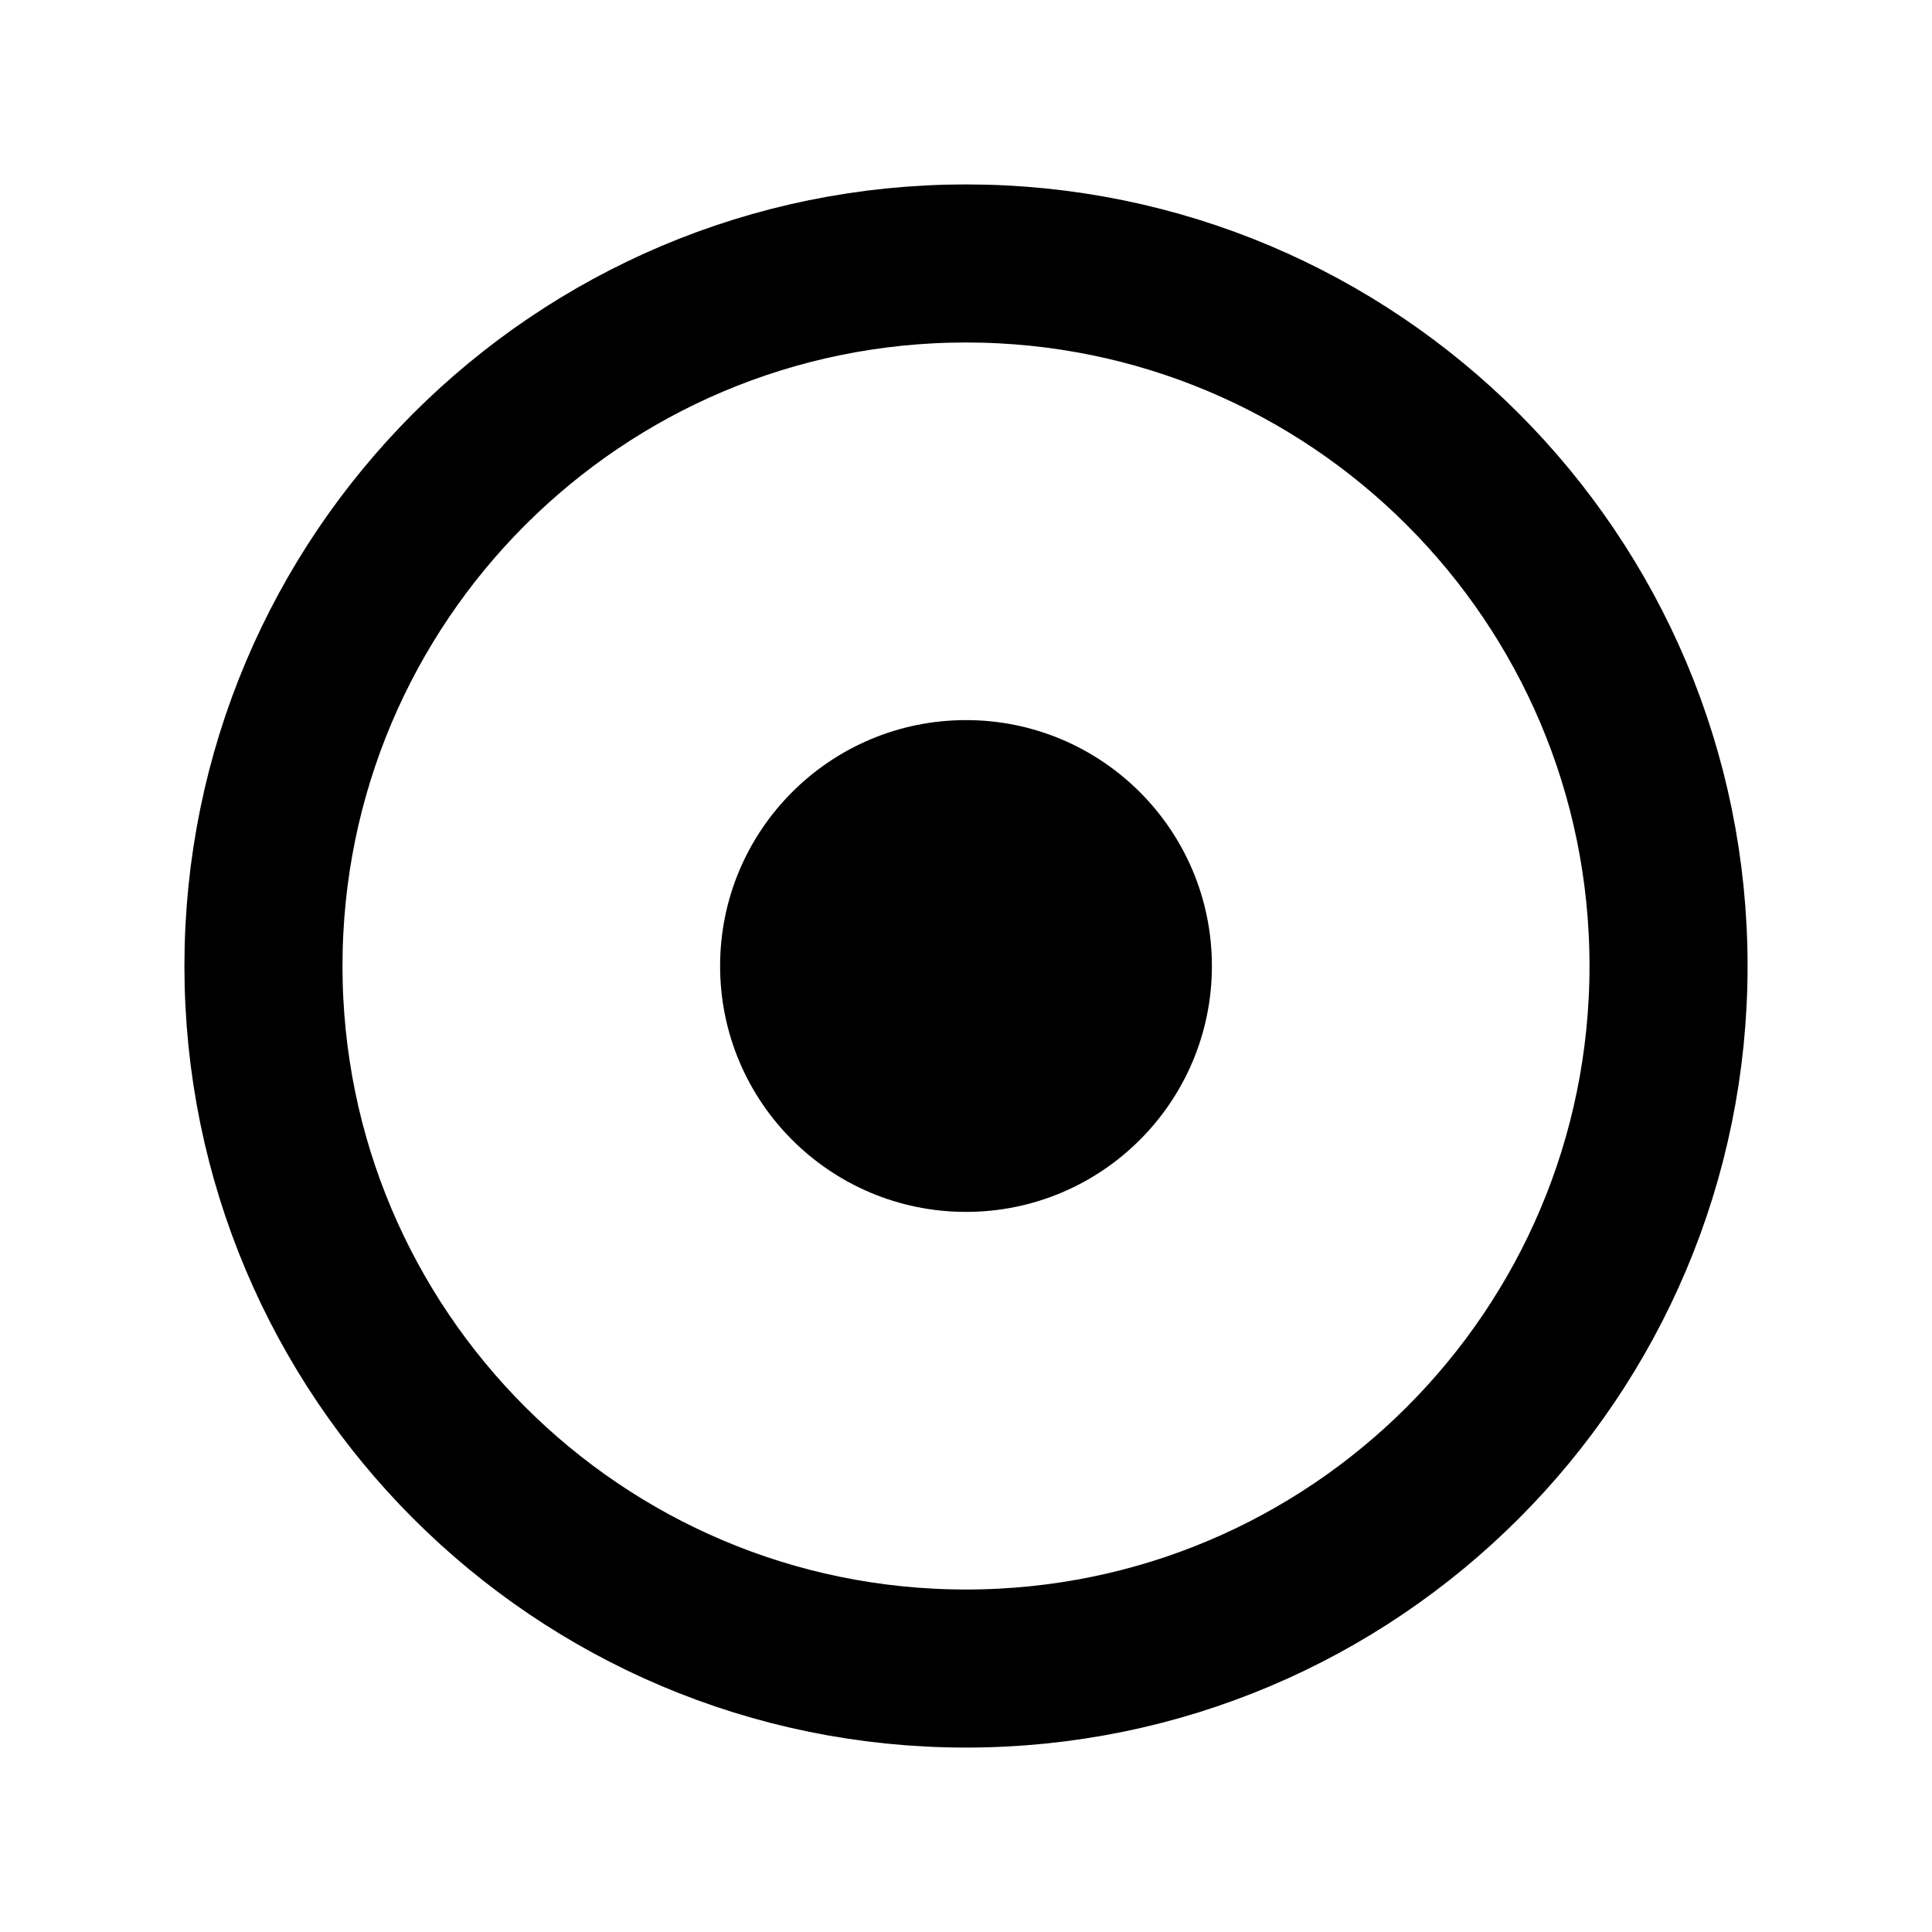
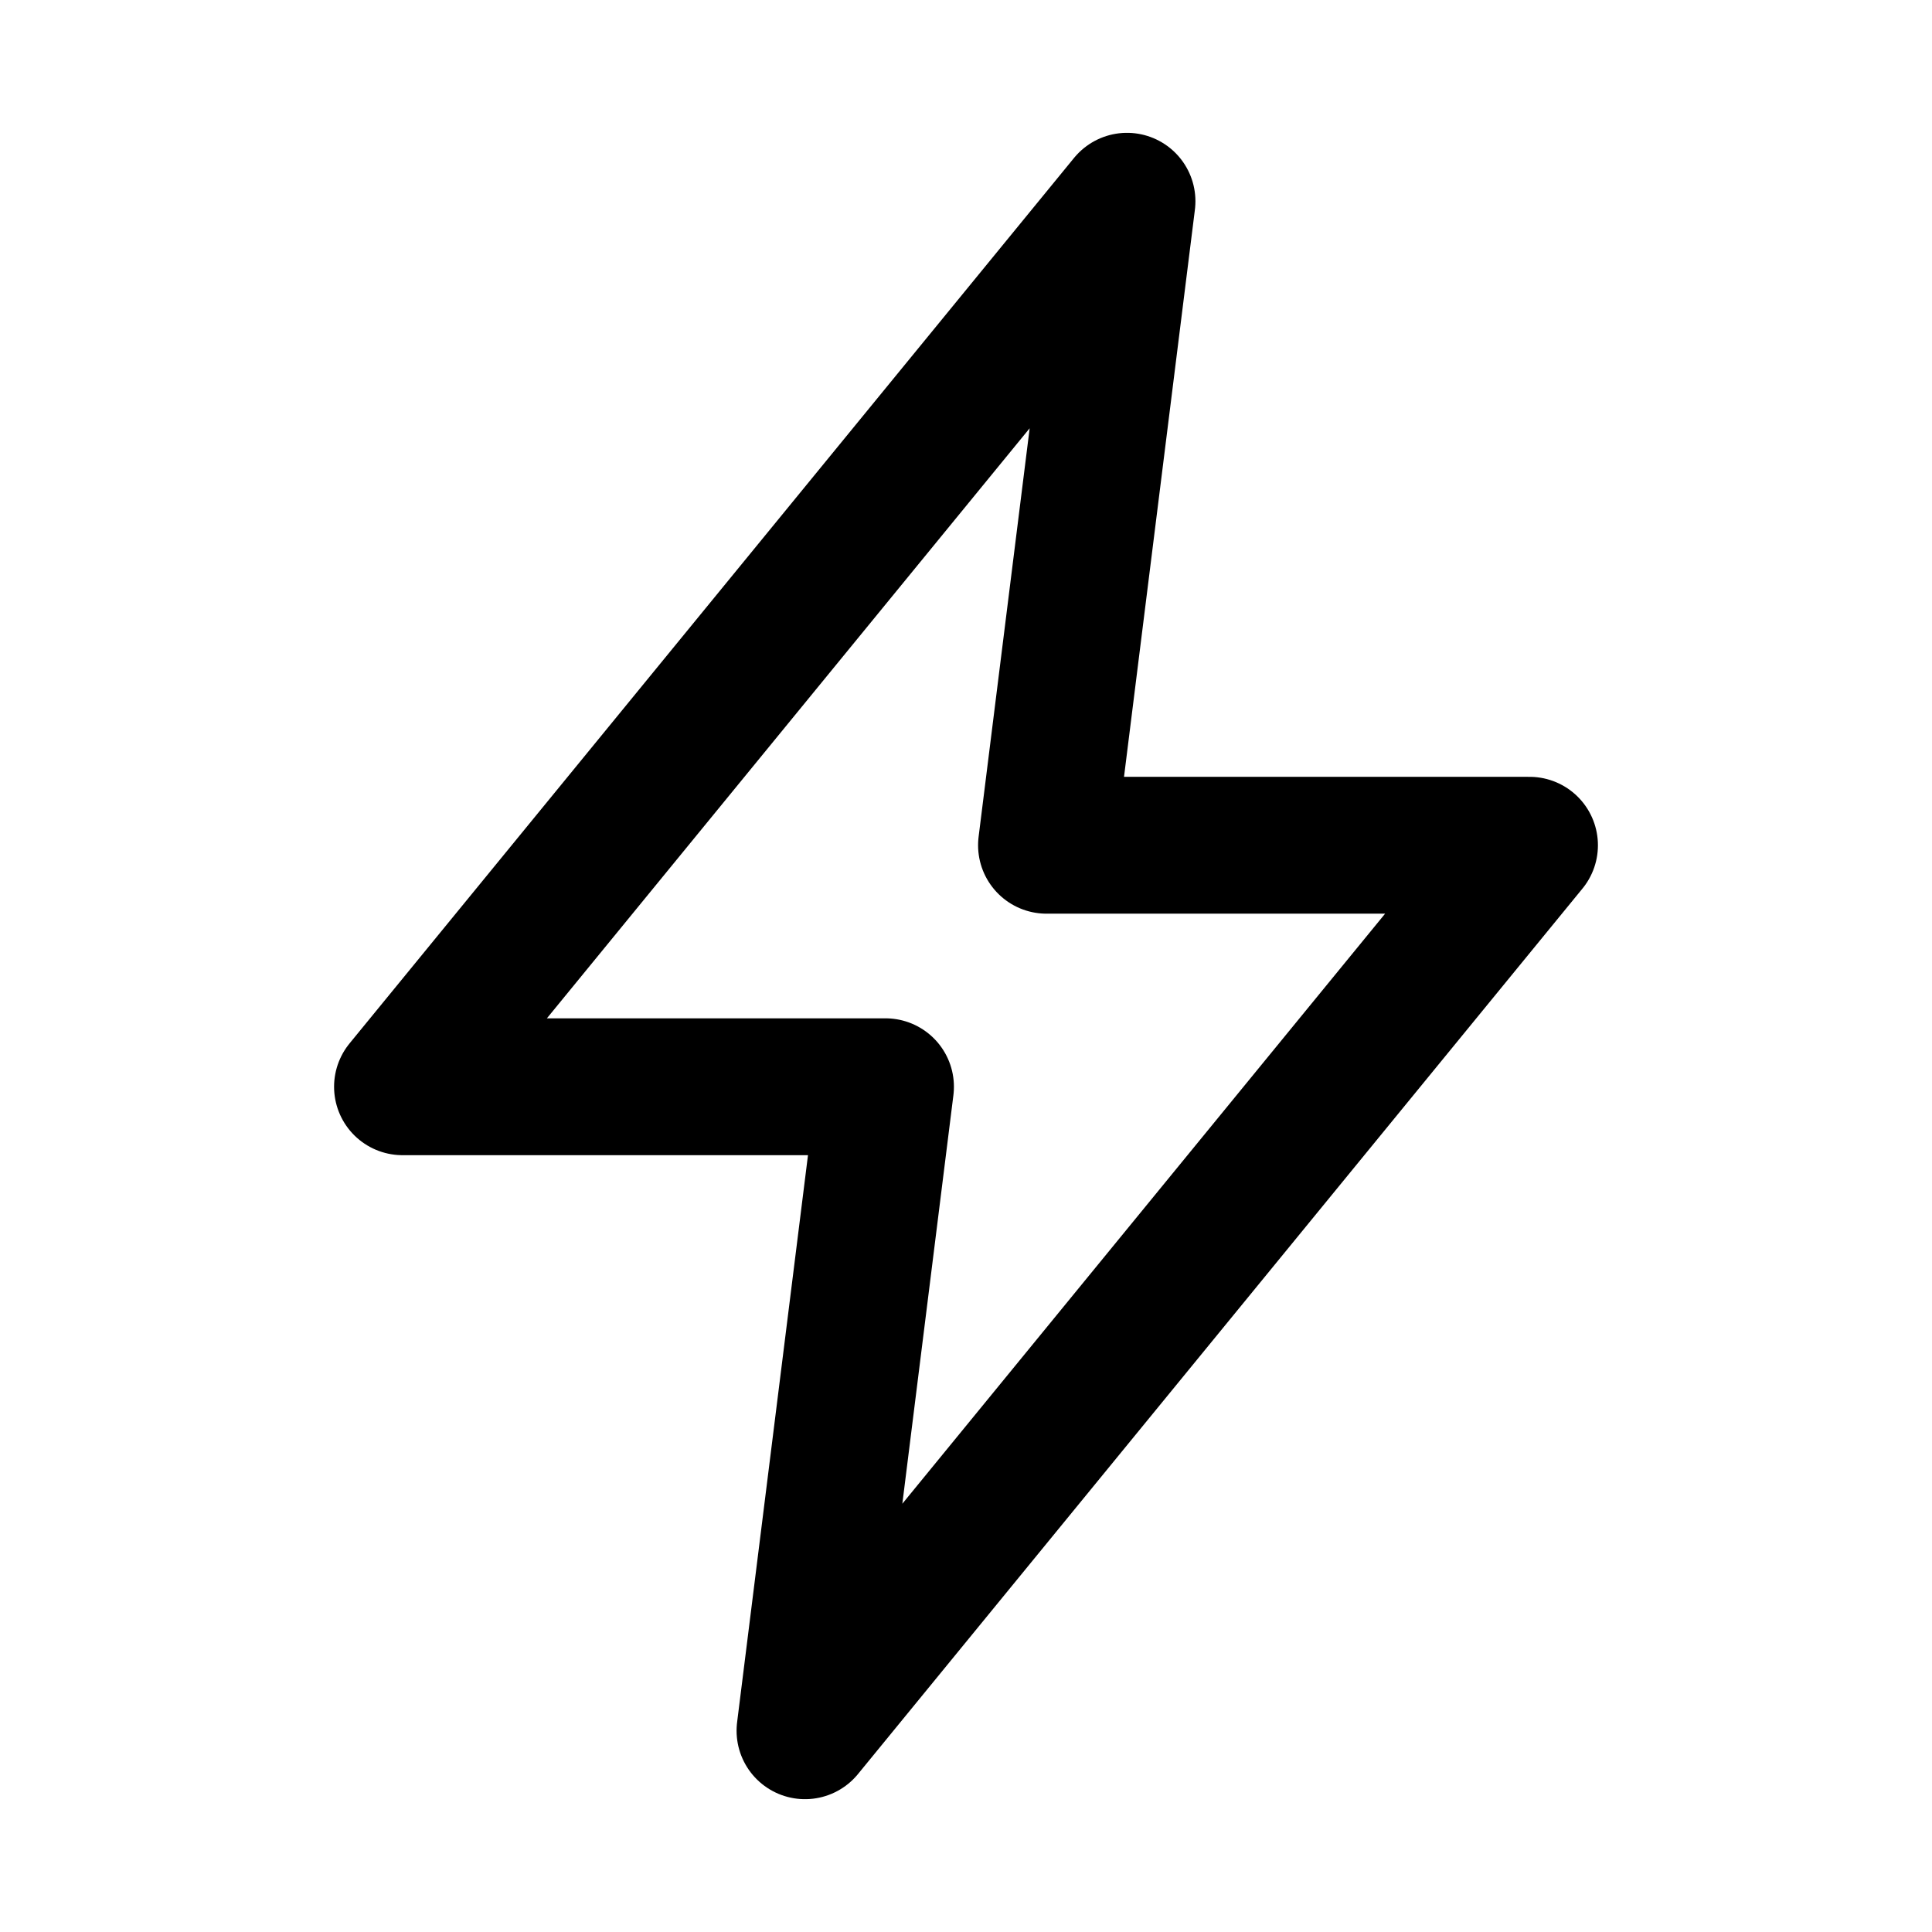
- <svg xmlns="http://www.w3.org/2000/svg" width="22" height="22" viewBox="0 0 22 22">
-   <circle cx="11" cy="11" r="8" fill="none" stroke="#000000" stroke-width="1.8" />
-   <circle cx="11" cy="11" r="2.8" fill="#000000" />
+ <svg xmlns="http://www.w3.org/2000/svg" width="22" height="22" viewBox="0 0 24 24">
+   <path d="M 14 2.5 L 5 13.5 L 11 13.5 L 10 21.5 L 19 10.5 L 13 10.5 Z" fill="none" stroke="#000000" stroke-width="1.7" stroke-linejoin="round" stroke-linecap="round" />
</svg>
